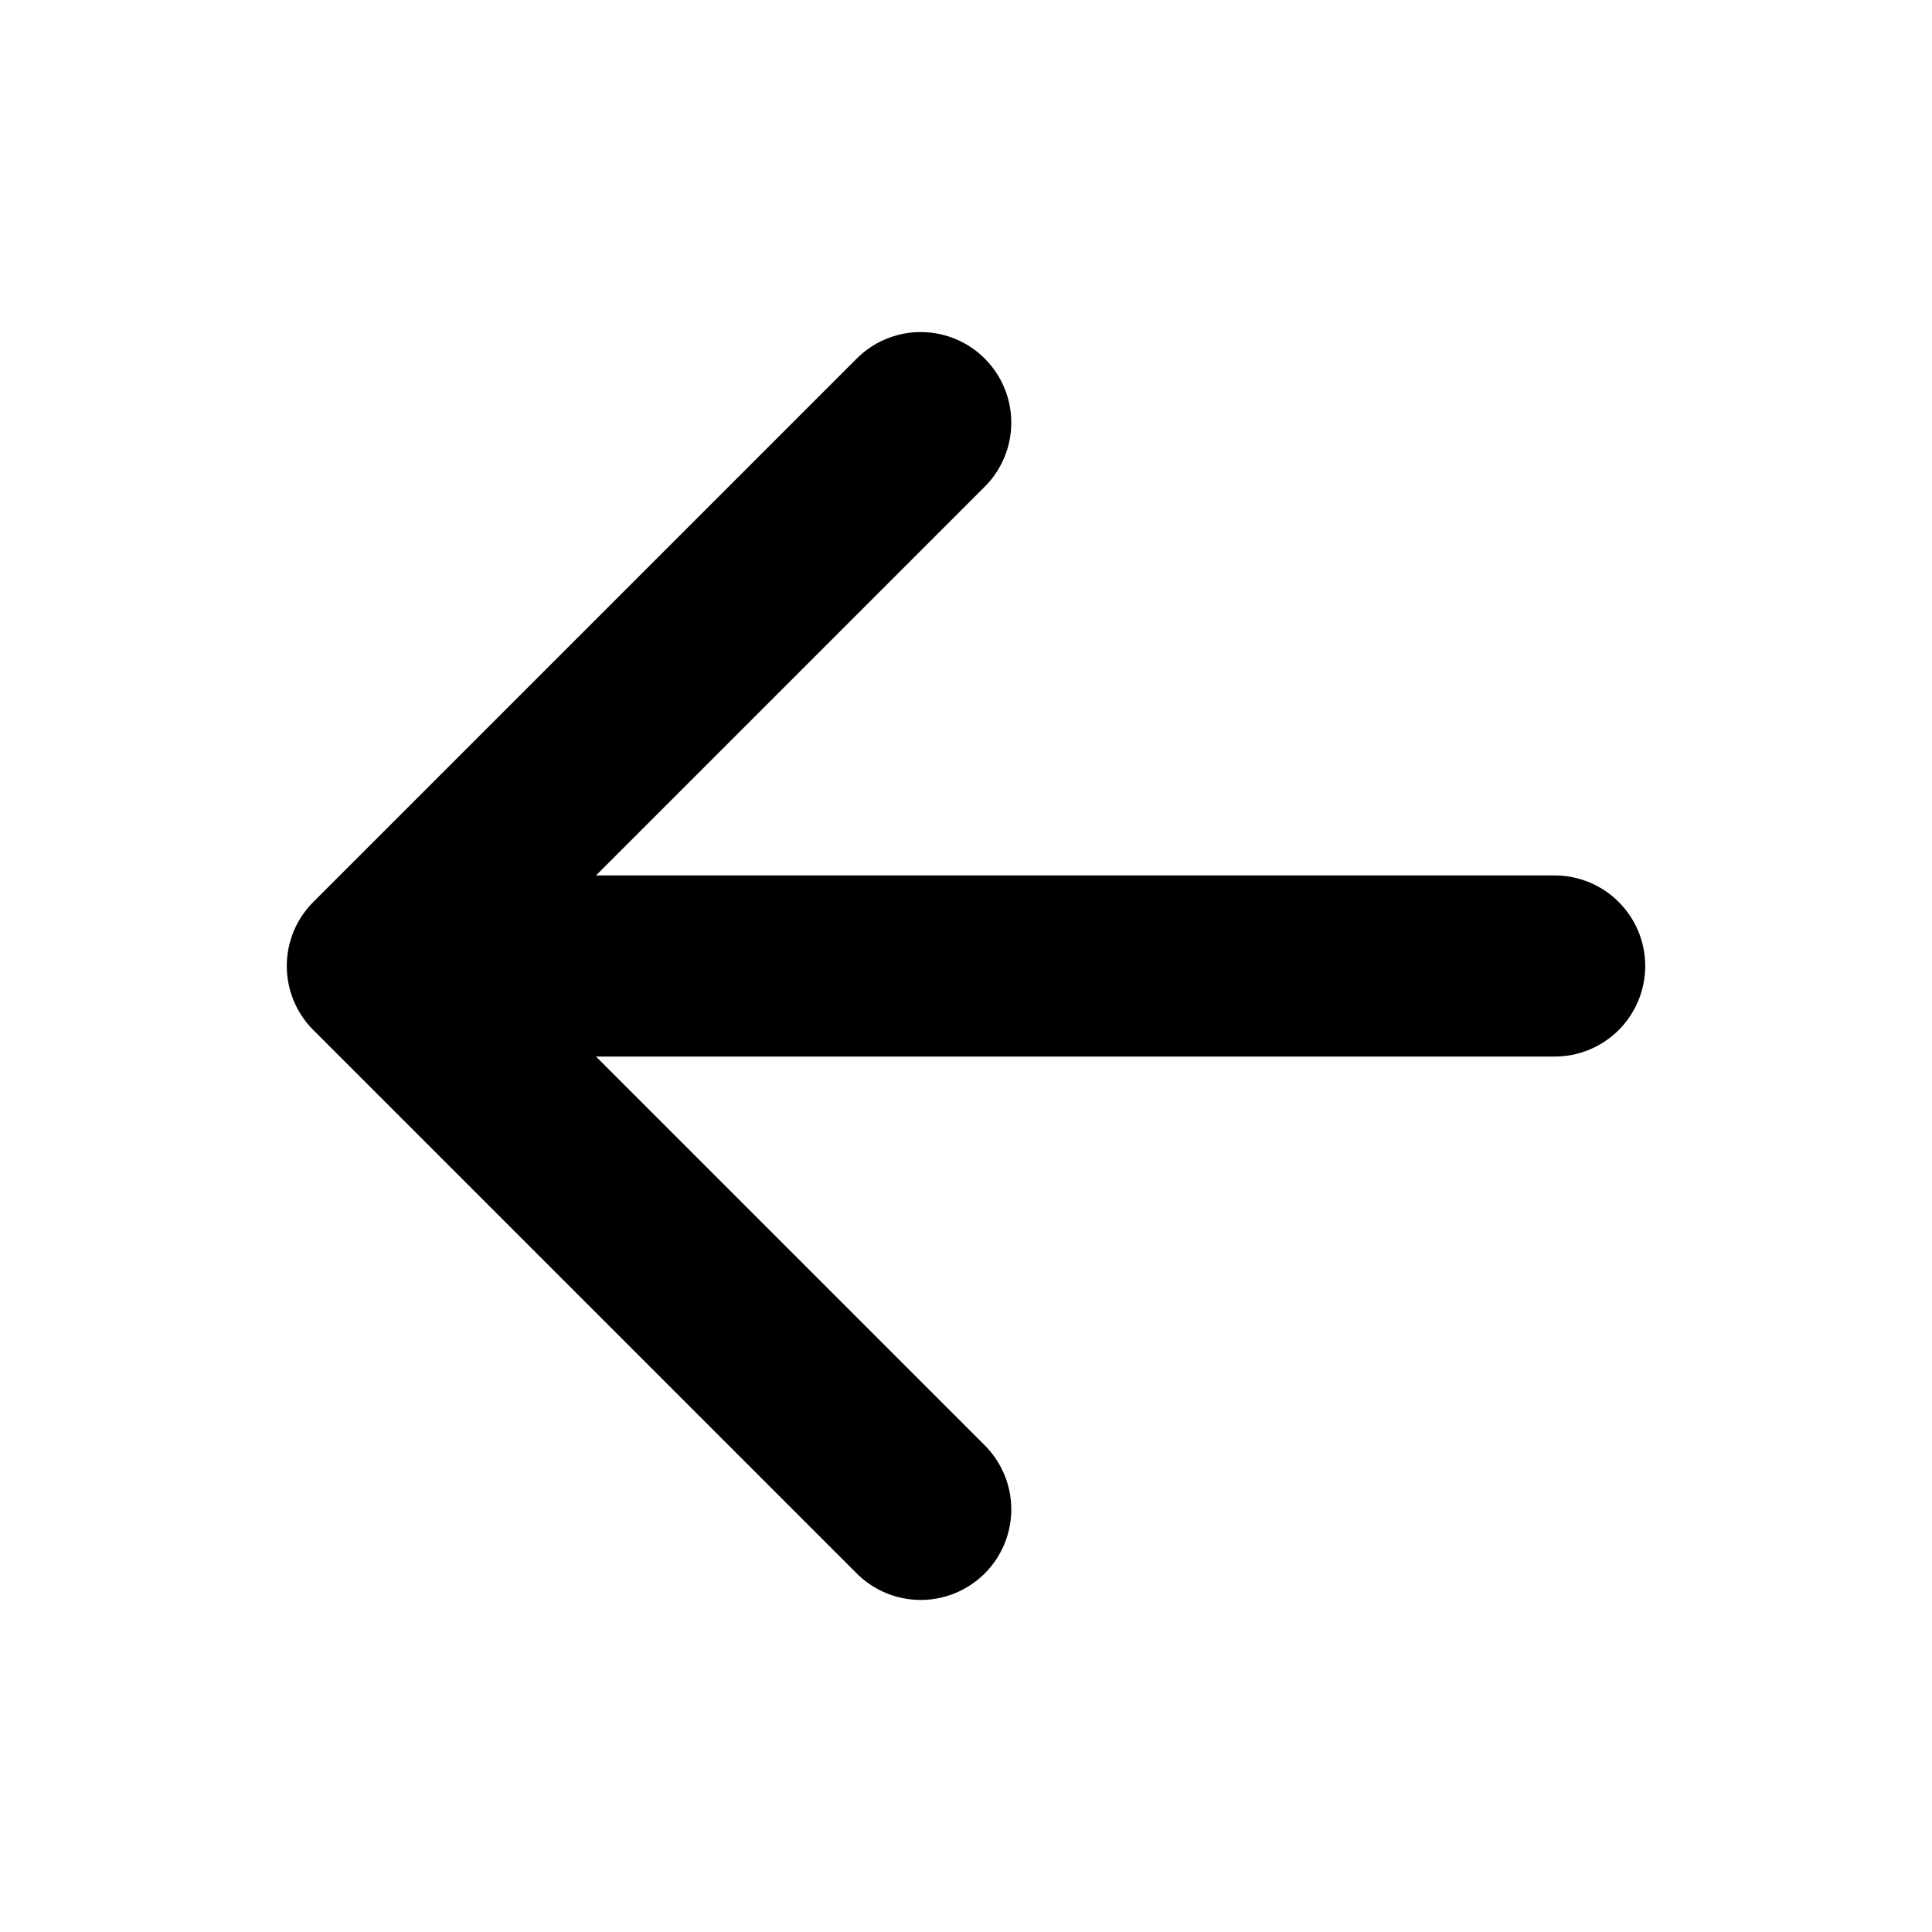
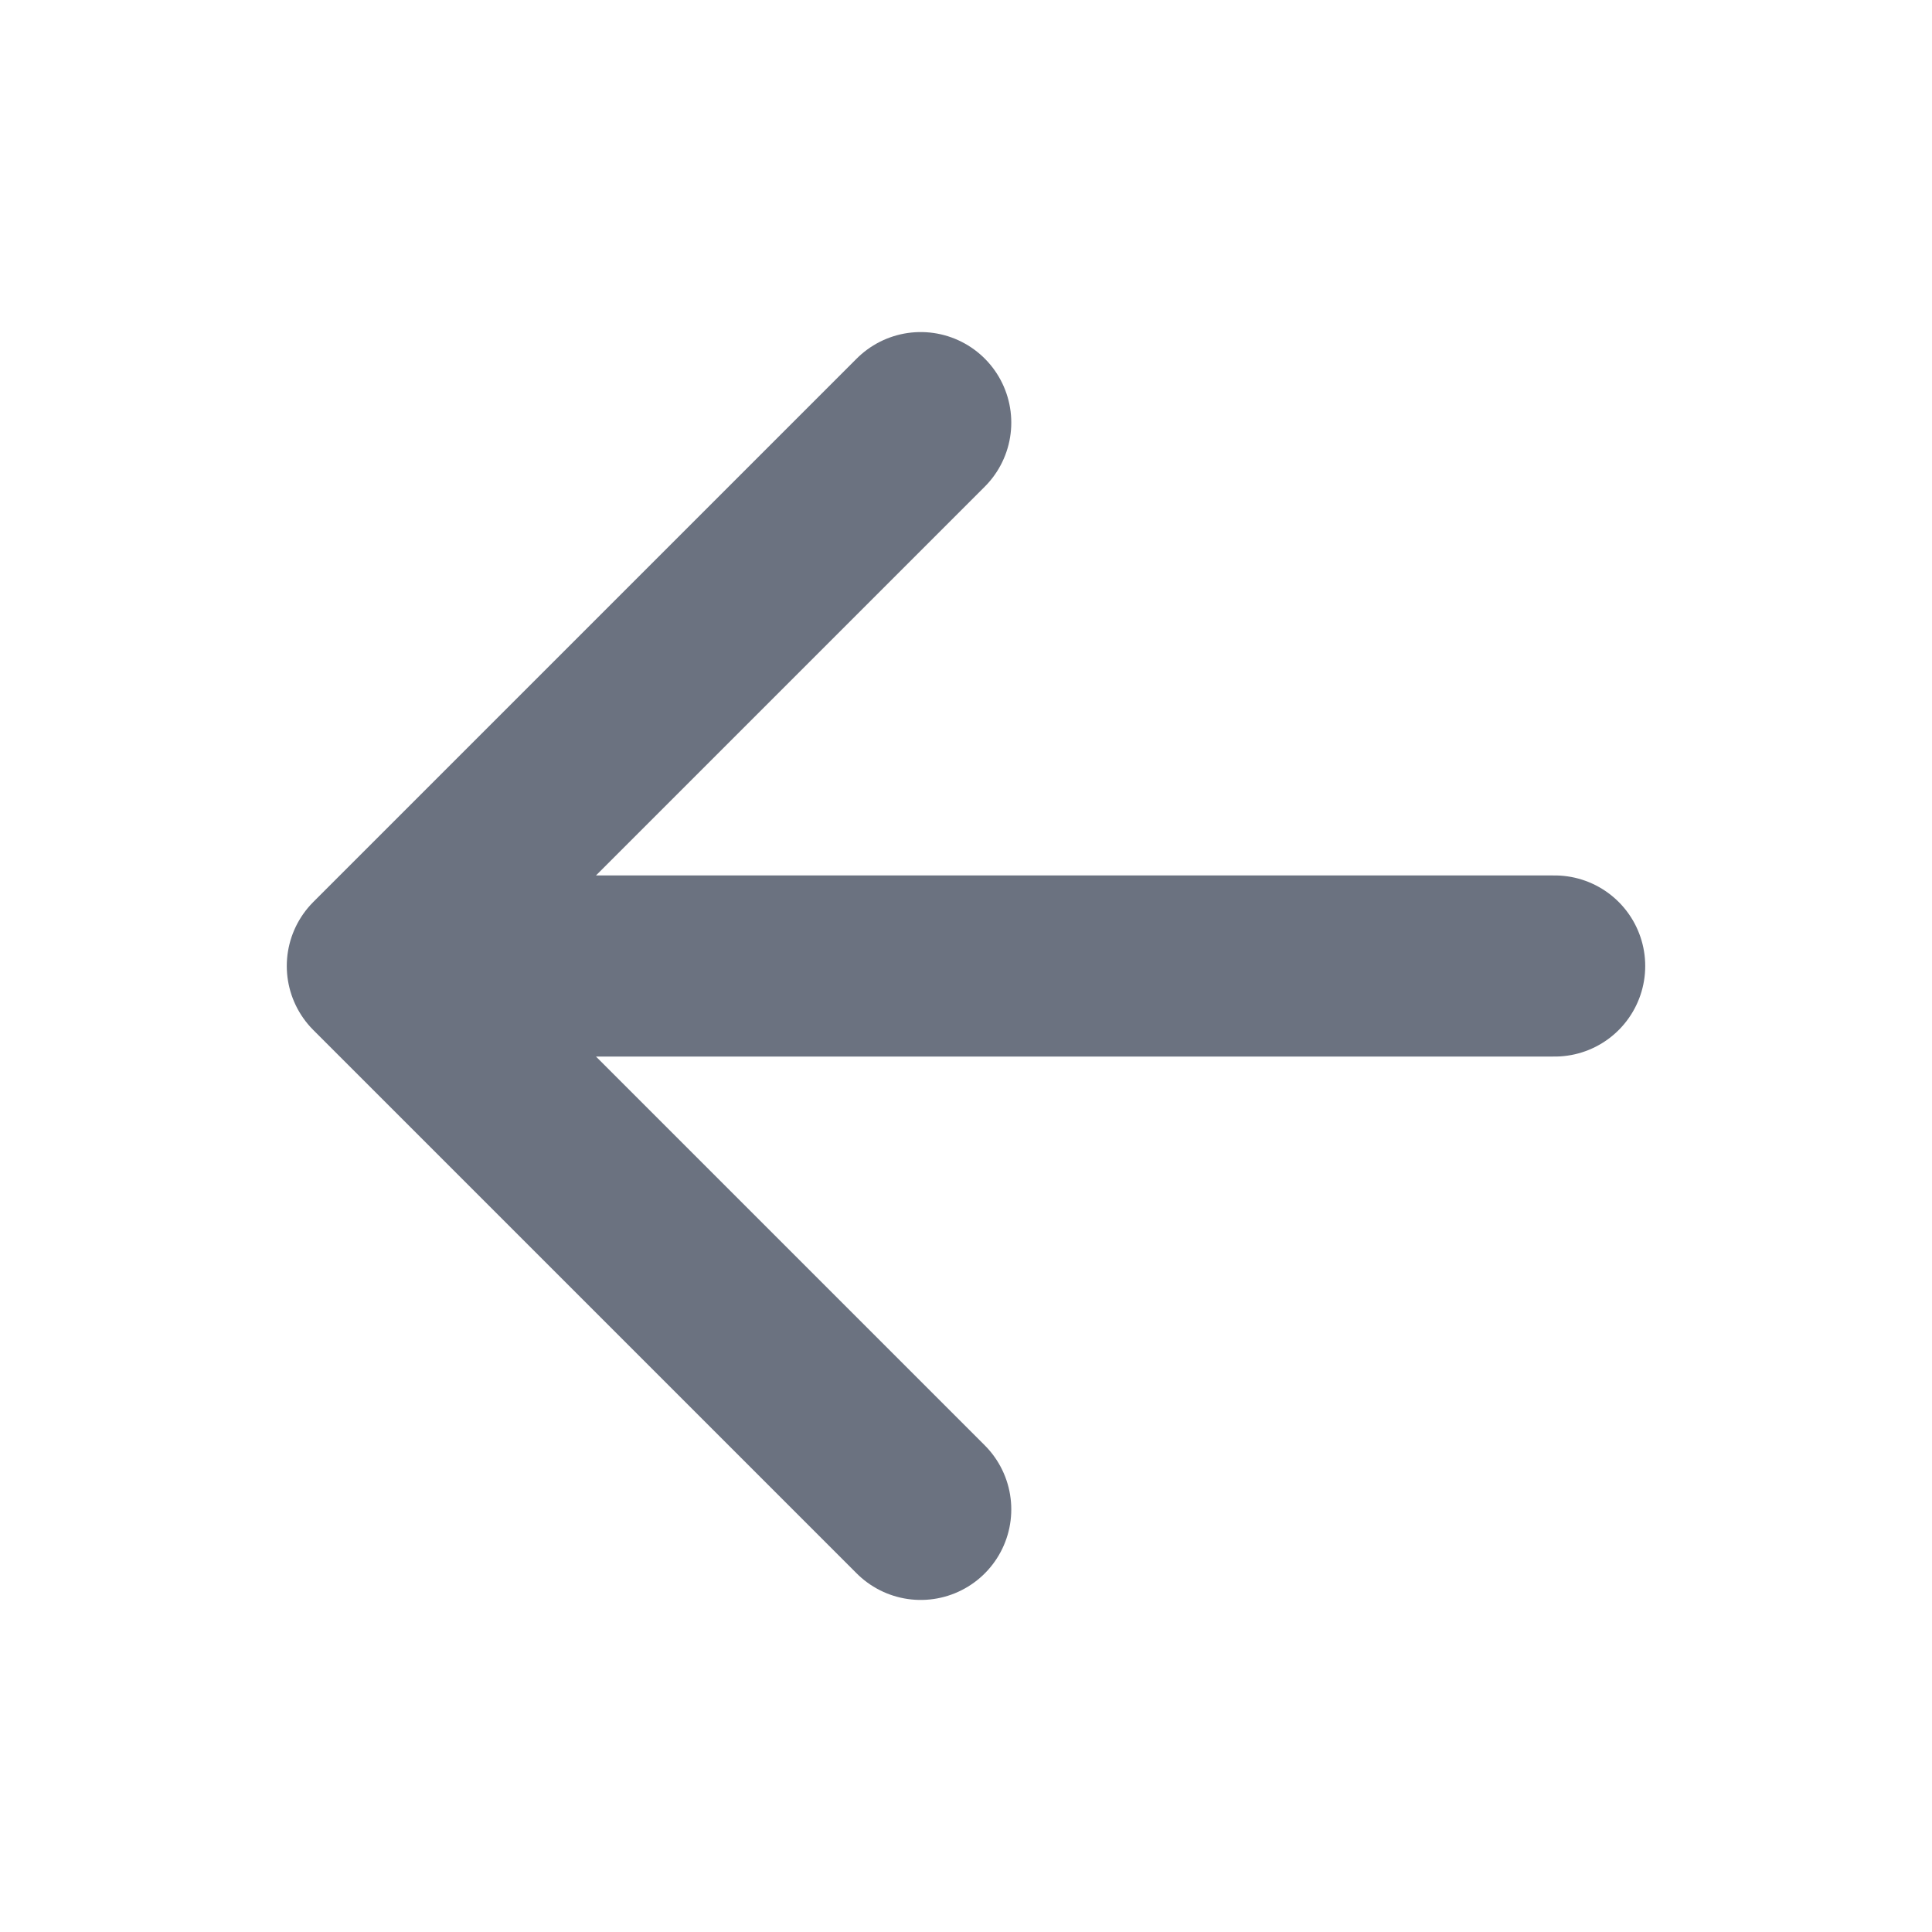
<svg xmlns="http://www.w3.org/2000/svg" class="ionicon" viewBox="0 0 512 512">
-   <path fill="none" stroke="currentColor" stroke-linecap="round" stroke-linejoin="round" stroke-width="48" d="M244 400L100 256l144-144M120 256h292" />
+   <path fill="none" stroke="#6B7280" stroke-linecap="round" stroke-linejoin="round" stroke-width="48" d="M244 400L100 256l144-144M120 256h292" />
</svg>
